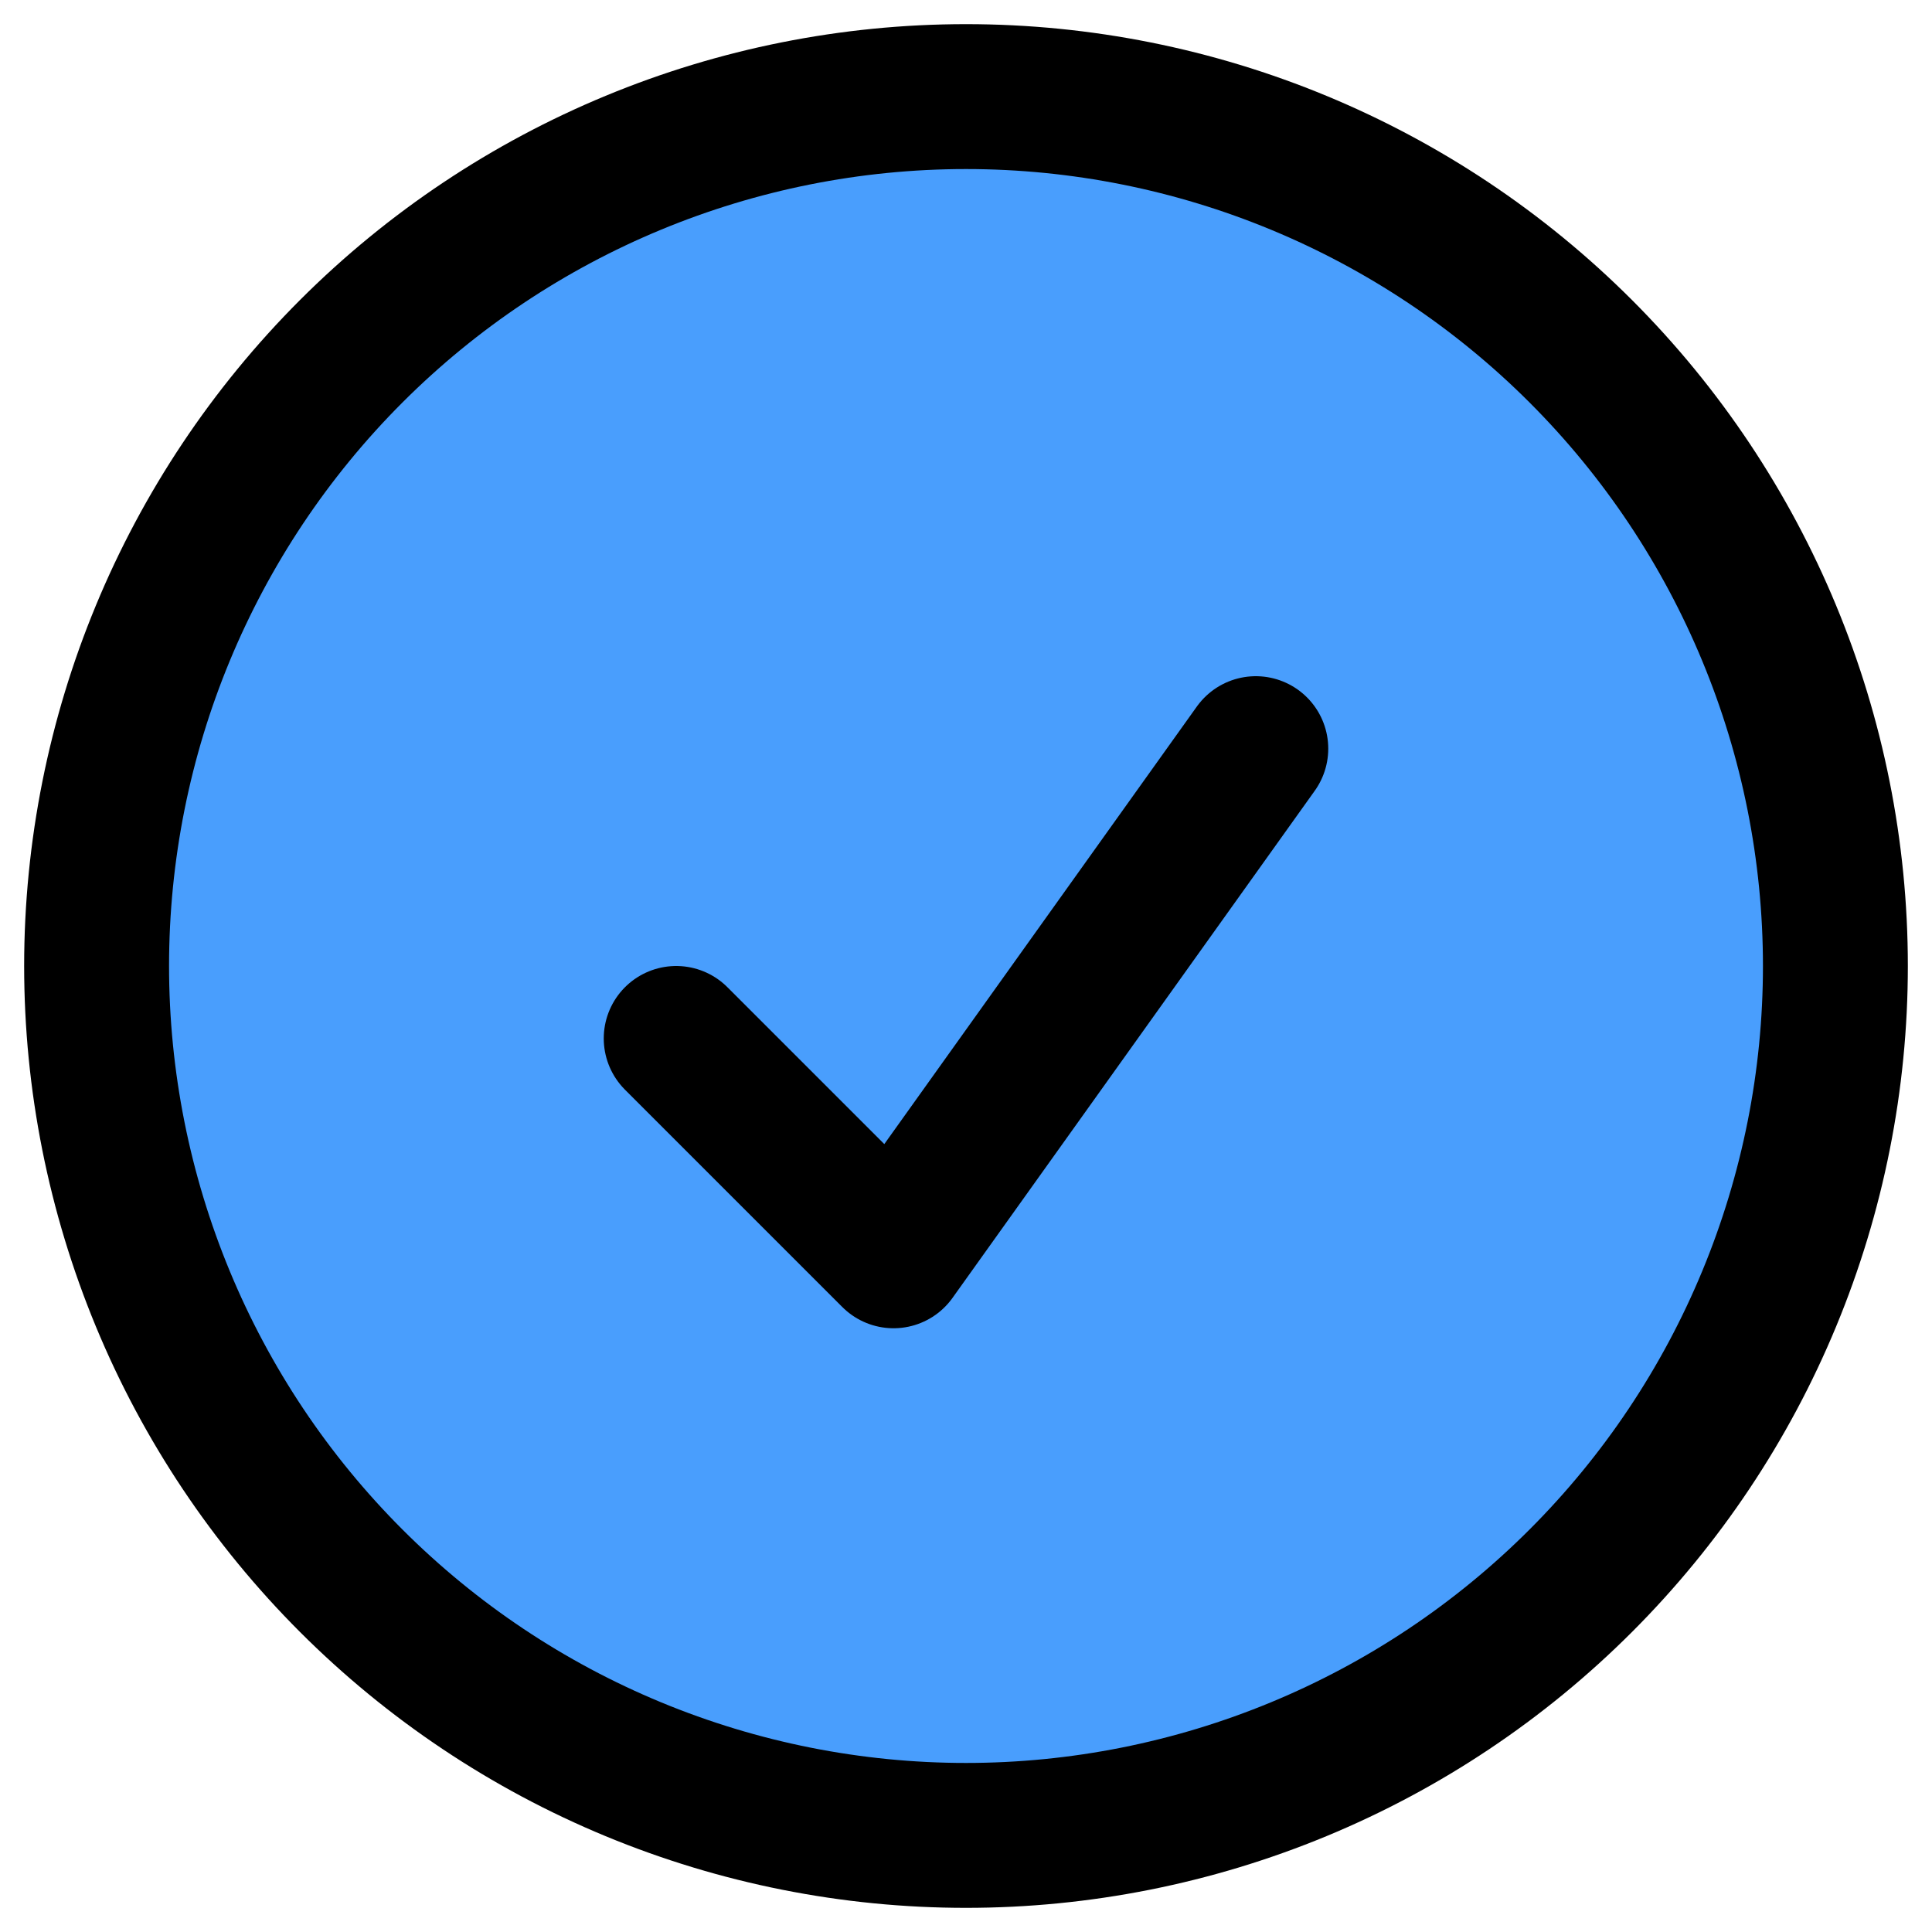
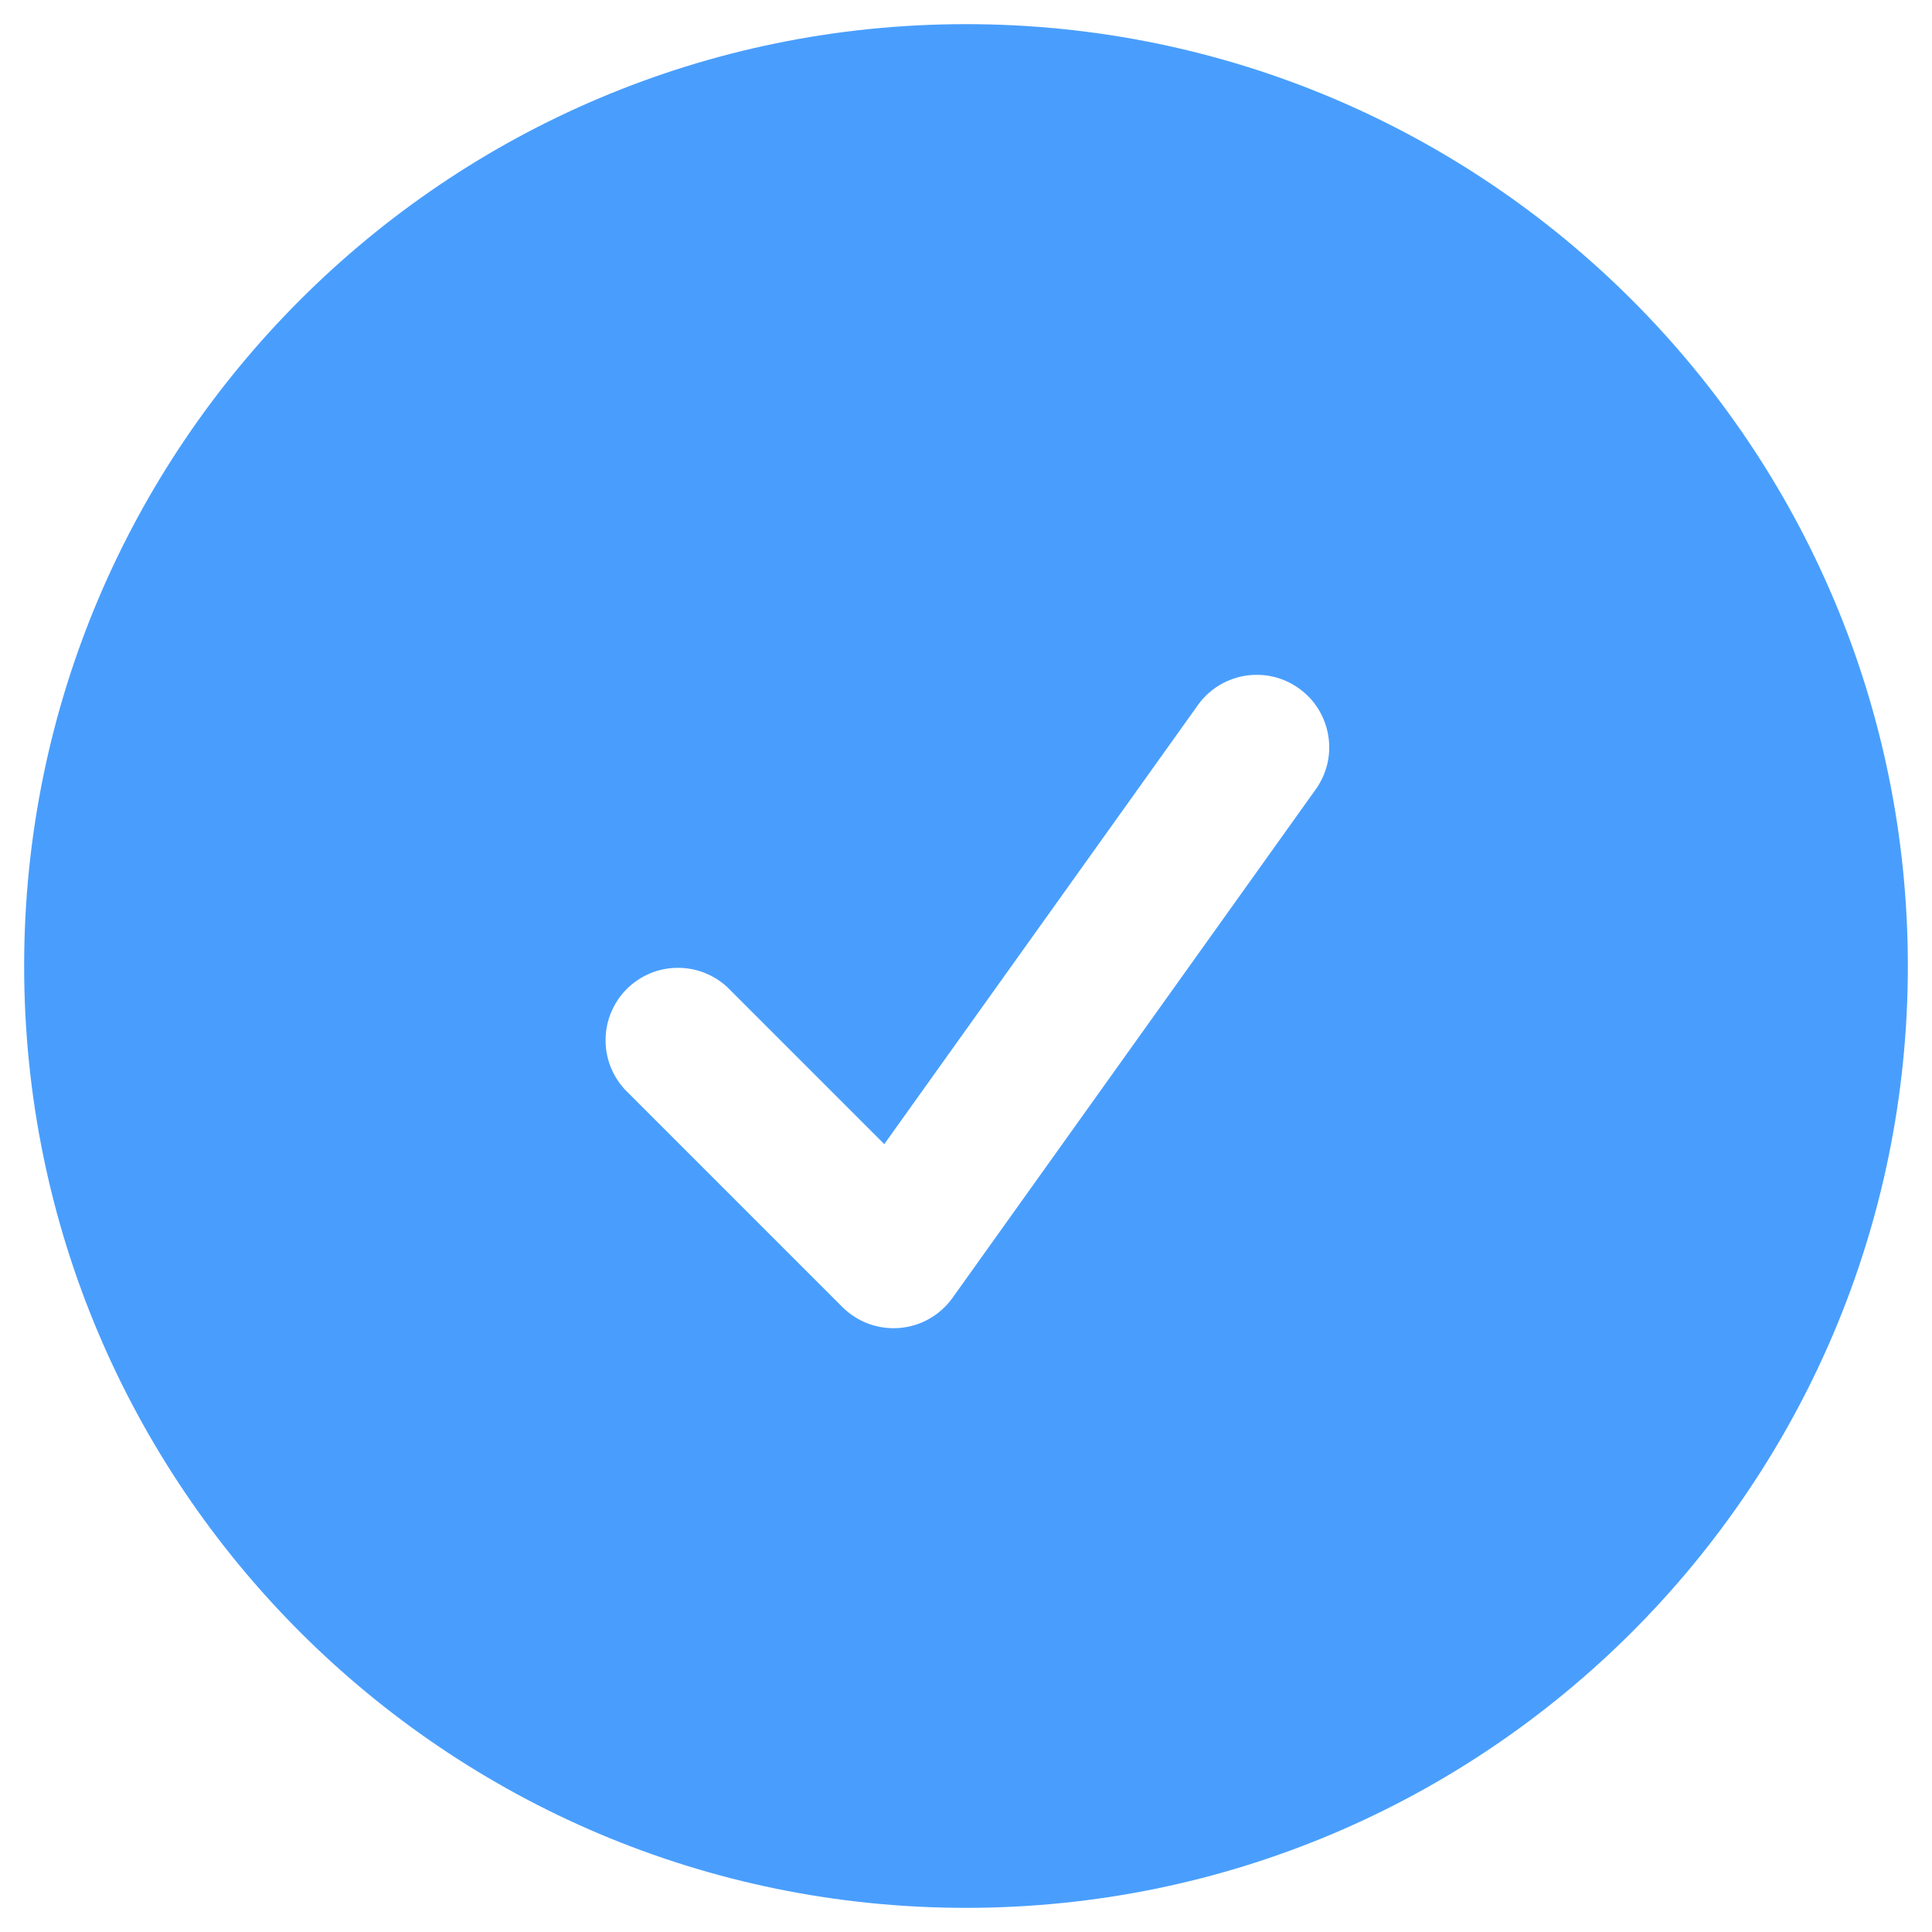
<svg xmlns="http://www.w3.org/2000/svg" width="20" height="20" viewBox="0 0 20 20" fill="none">
-   <path d="M7 10.75L9.25 13L13 7.75M19 10C19 11.182 18.767 12.352 18.315 13.444C17.863 14.536 17.2 15.528 16.364 16.364C15.528 17.2 14.536 17.863 13.444 18.315C12.352 18.767 11.182 19 10 19C8.818 19 7.648 18.767 6.556 18.315C5.464 17.863 4.472 17.2 3.636 16.364C2.8 15.528 2.137 14.536 1.685 13.444C1.233 12.352 1 11.182 1 10C1 7.613 1.948 5.324 3.636 3.636C5.324 1.948 7.613 1 10 1C12.387 1 14.676 1.948 16.364 3.636C18.052 5.324 19 7.613 19 10Z" fill="#499EFD" />
-   <path d="M19 10C19 11.182 18.767 12.352 18.315 13.444C17.863 14.536 17.2 15.528 16.364 16.364C15.528 17.2 14.536 17.863 13.444 18.315C12.352 18.767 11.182 19 10 19C8.818 19 7.648 18.767 6.556 18.315C5.464 17.863 4.472 17.2 3.636 16.364C2.8 15.528 2.137 14.536 1.685 13.444C1.233 12.352 1 11.182 1 10C1 7.613 1.948 5.324 3.636 3.636C5.324 1.948 7.613 1 10 1C12.387 1 14.676 1.948 16.364 3.636C18.052 5.324 19 7.613 19 10Z" fill="#499EFD" />
-   <path d="M7 10.75L9.25 13L13 7.75M19 10C19 11.182 18.767 12.352 18.315 13.444C17.863 14.536 17.2 15.528 16.364 16.364C15.528 17.2 14.536 17.863 13.444 18.315C12.352 18.767 11.182 19 10 19C8.818 19 7.648 18.767 6.556 18.315C5.464 17.863 4.472 17.2 3.636 16.364C2.8 15.528 2.137 14.536 1.685 13.444C1.233 12.352 1 11.182 1 10C1 7.613 1.948 5.324 3.636 3.636C5.324 1.948 7.613 1 10 1C12.387 1 14.676 1.948 16.364 3.636C18.052 5.324 19 7.613 19 10Z" stroke="black" stroke-width="1.5" stroke-linecap="round" stroke-linejoin="round" />
+   <path fill-rule="evenodd" clip-rule="evenodd" d="M0.25 10C0.25 4.615 4.615 0.25 10 0.25C15.385 0.25 19.75 4.615 19.75 10C19.75 15.385 15.385 19.75 10 19.75C4.615 19.75 0.25 15.385 0.25 10ZM13.61 8.186C13.67 8.106 13.713 8.015 13.738 7.918C13.762 7.821 13.767 7.72 13.751 7.621C13.736 7.523 13.701 7.428 13.649 7.343C13.597 7.258 13.528 7.184 13.446 7.126C13.365 7.068 13.273 7.026 13.175 7.004C13.078 6.982 12.977 6.98 12.879 6.997C12.78 7.015 12.686 7.052 12.602 7.106C12.518 7.161 12.446 7.231 12.39 7.314L9.154 11.844L7.53 10.22C7.388 10.088 7.2 10.015 7.005 10.019C6.811 10.022 6.626 10.101 6.488 10.238C6.351 10.376 6.272 10.561 6.269 10.755C6.265 10.95 6.338 11.138 6.47 11.28L8.72 13.53C8.797 13.607 8.89 13.666 8.992 13.704C9.094 13.741 9.203 13.756 9.312 13.747C9.42 13.738 9.525 13.706 9.62 13.652C9.715 13.598 9.797 13.524 9.86 13.436L13.61 8.186Z" fill="#499EFD" />
</svg>
